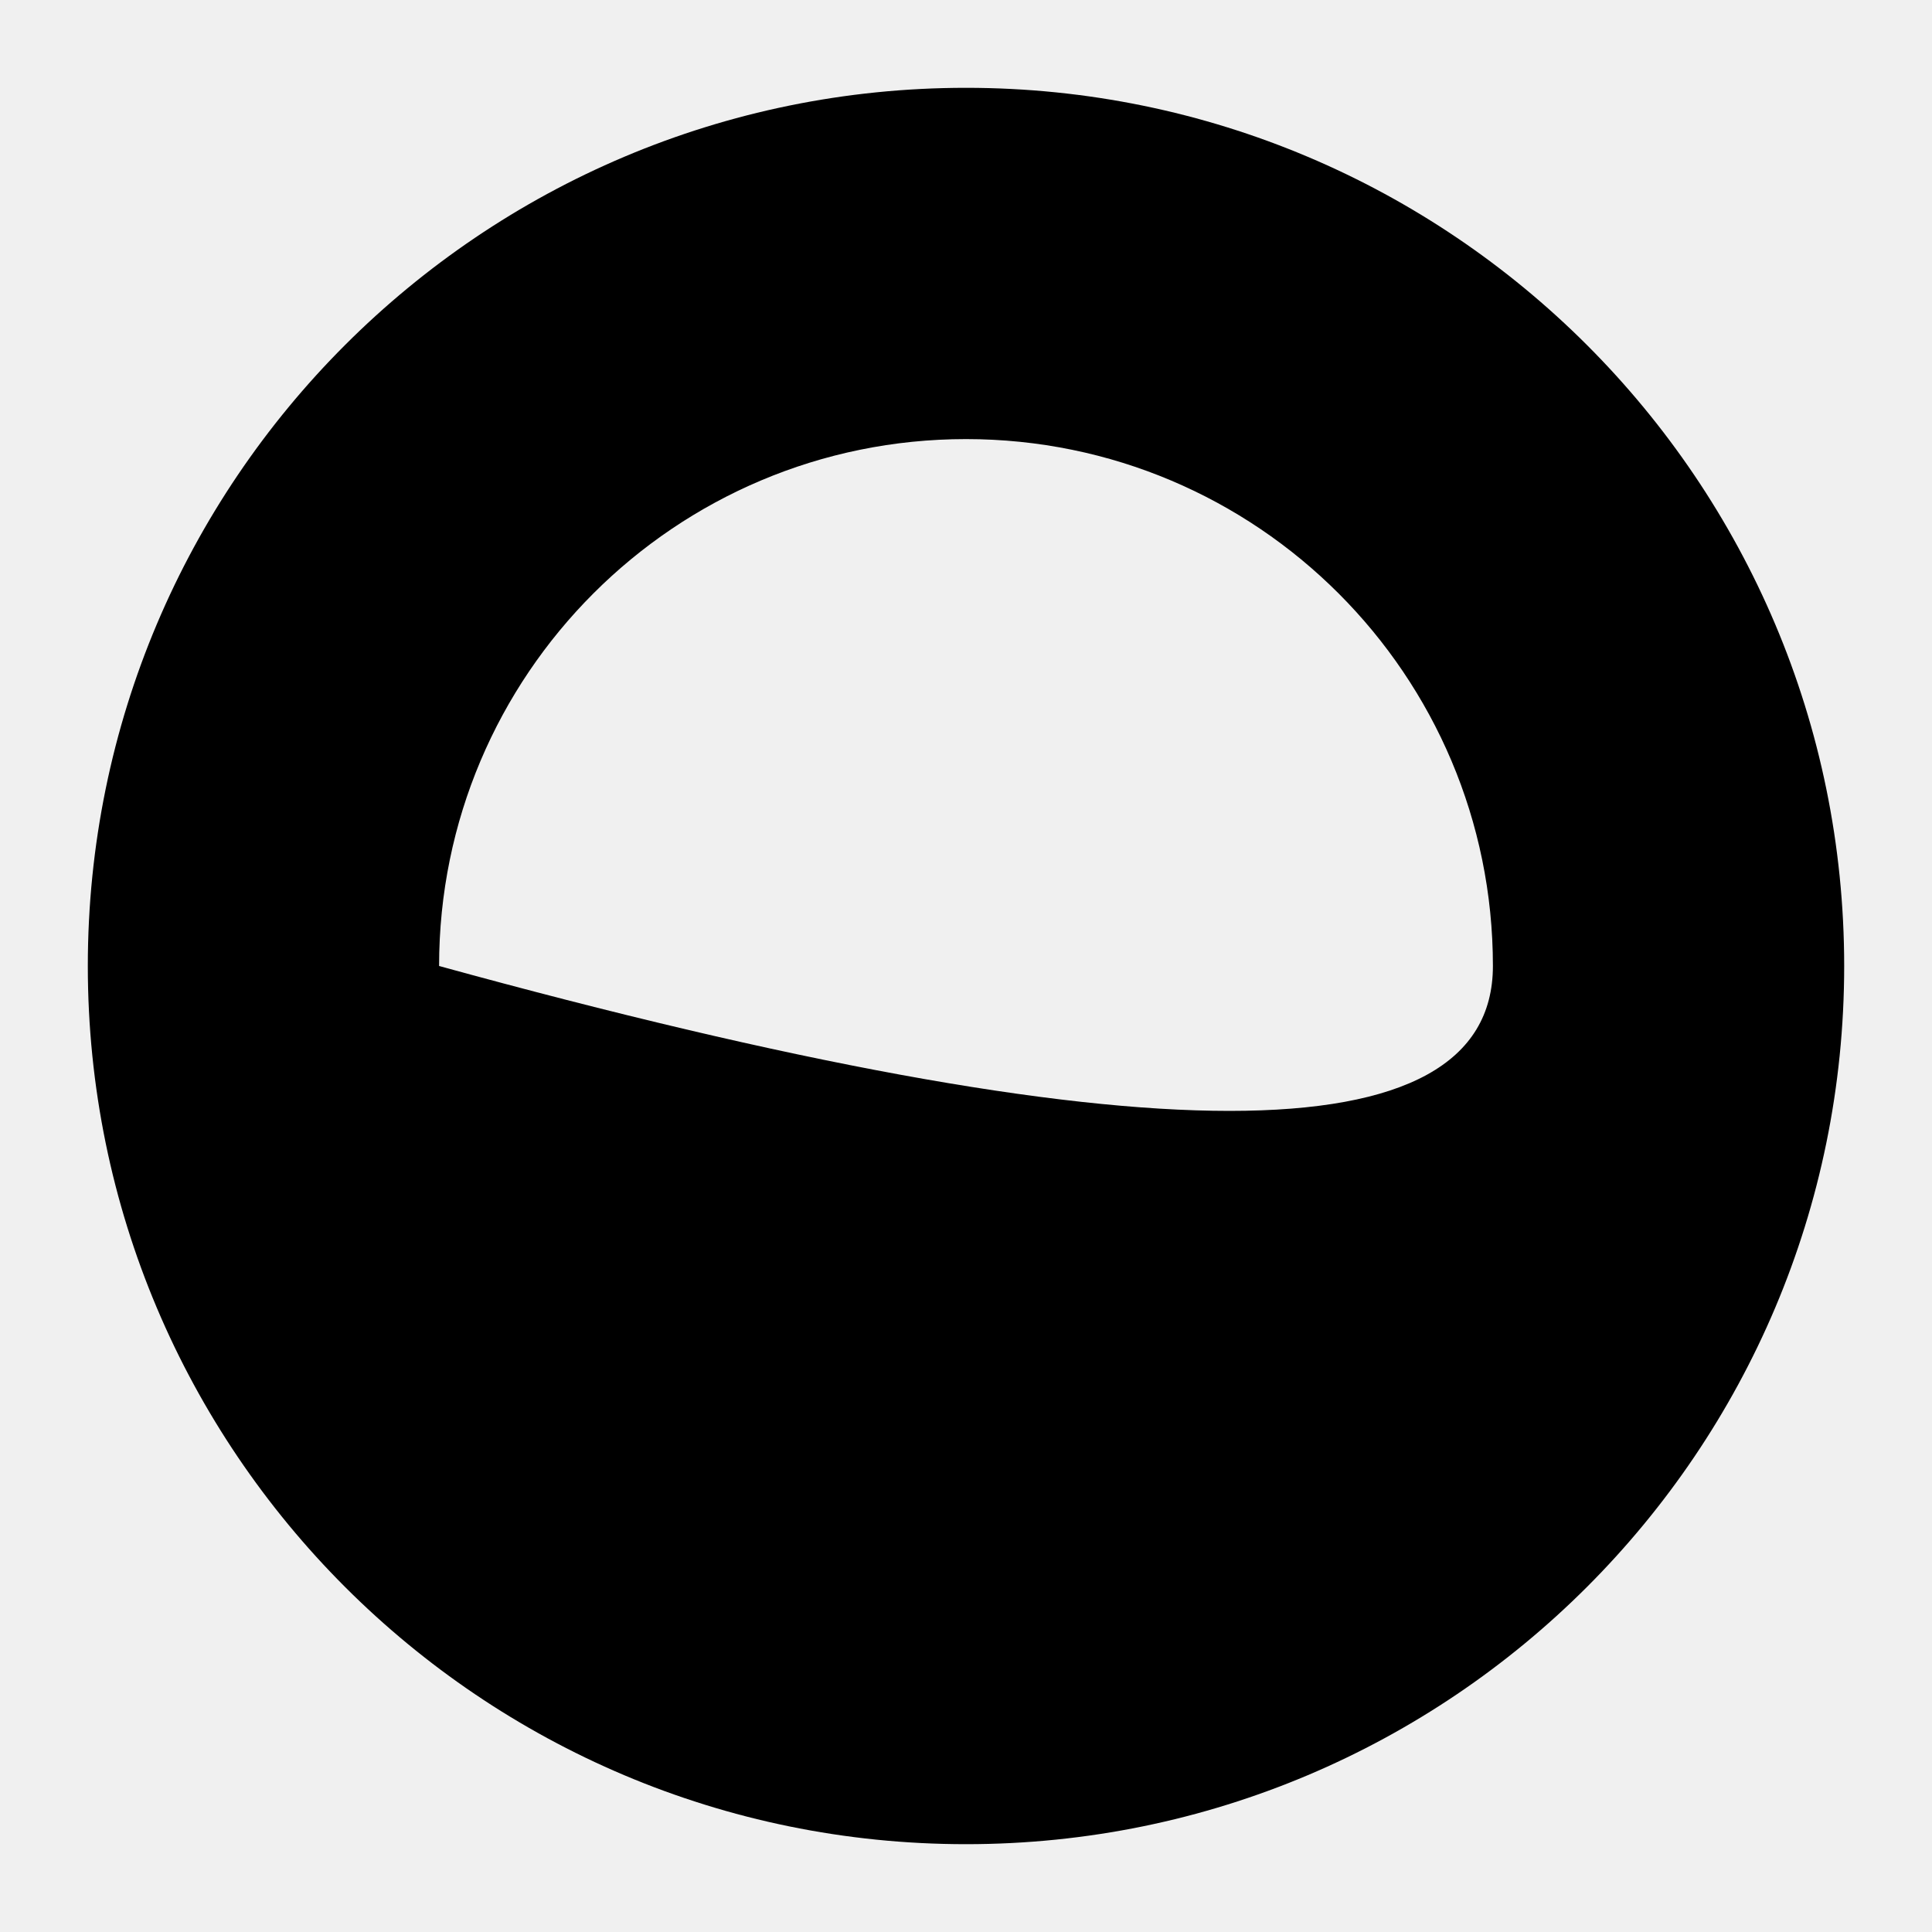
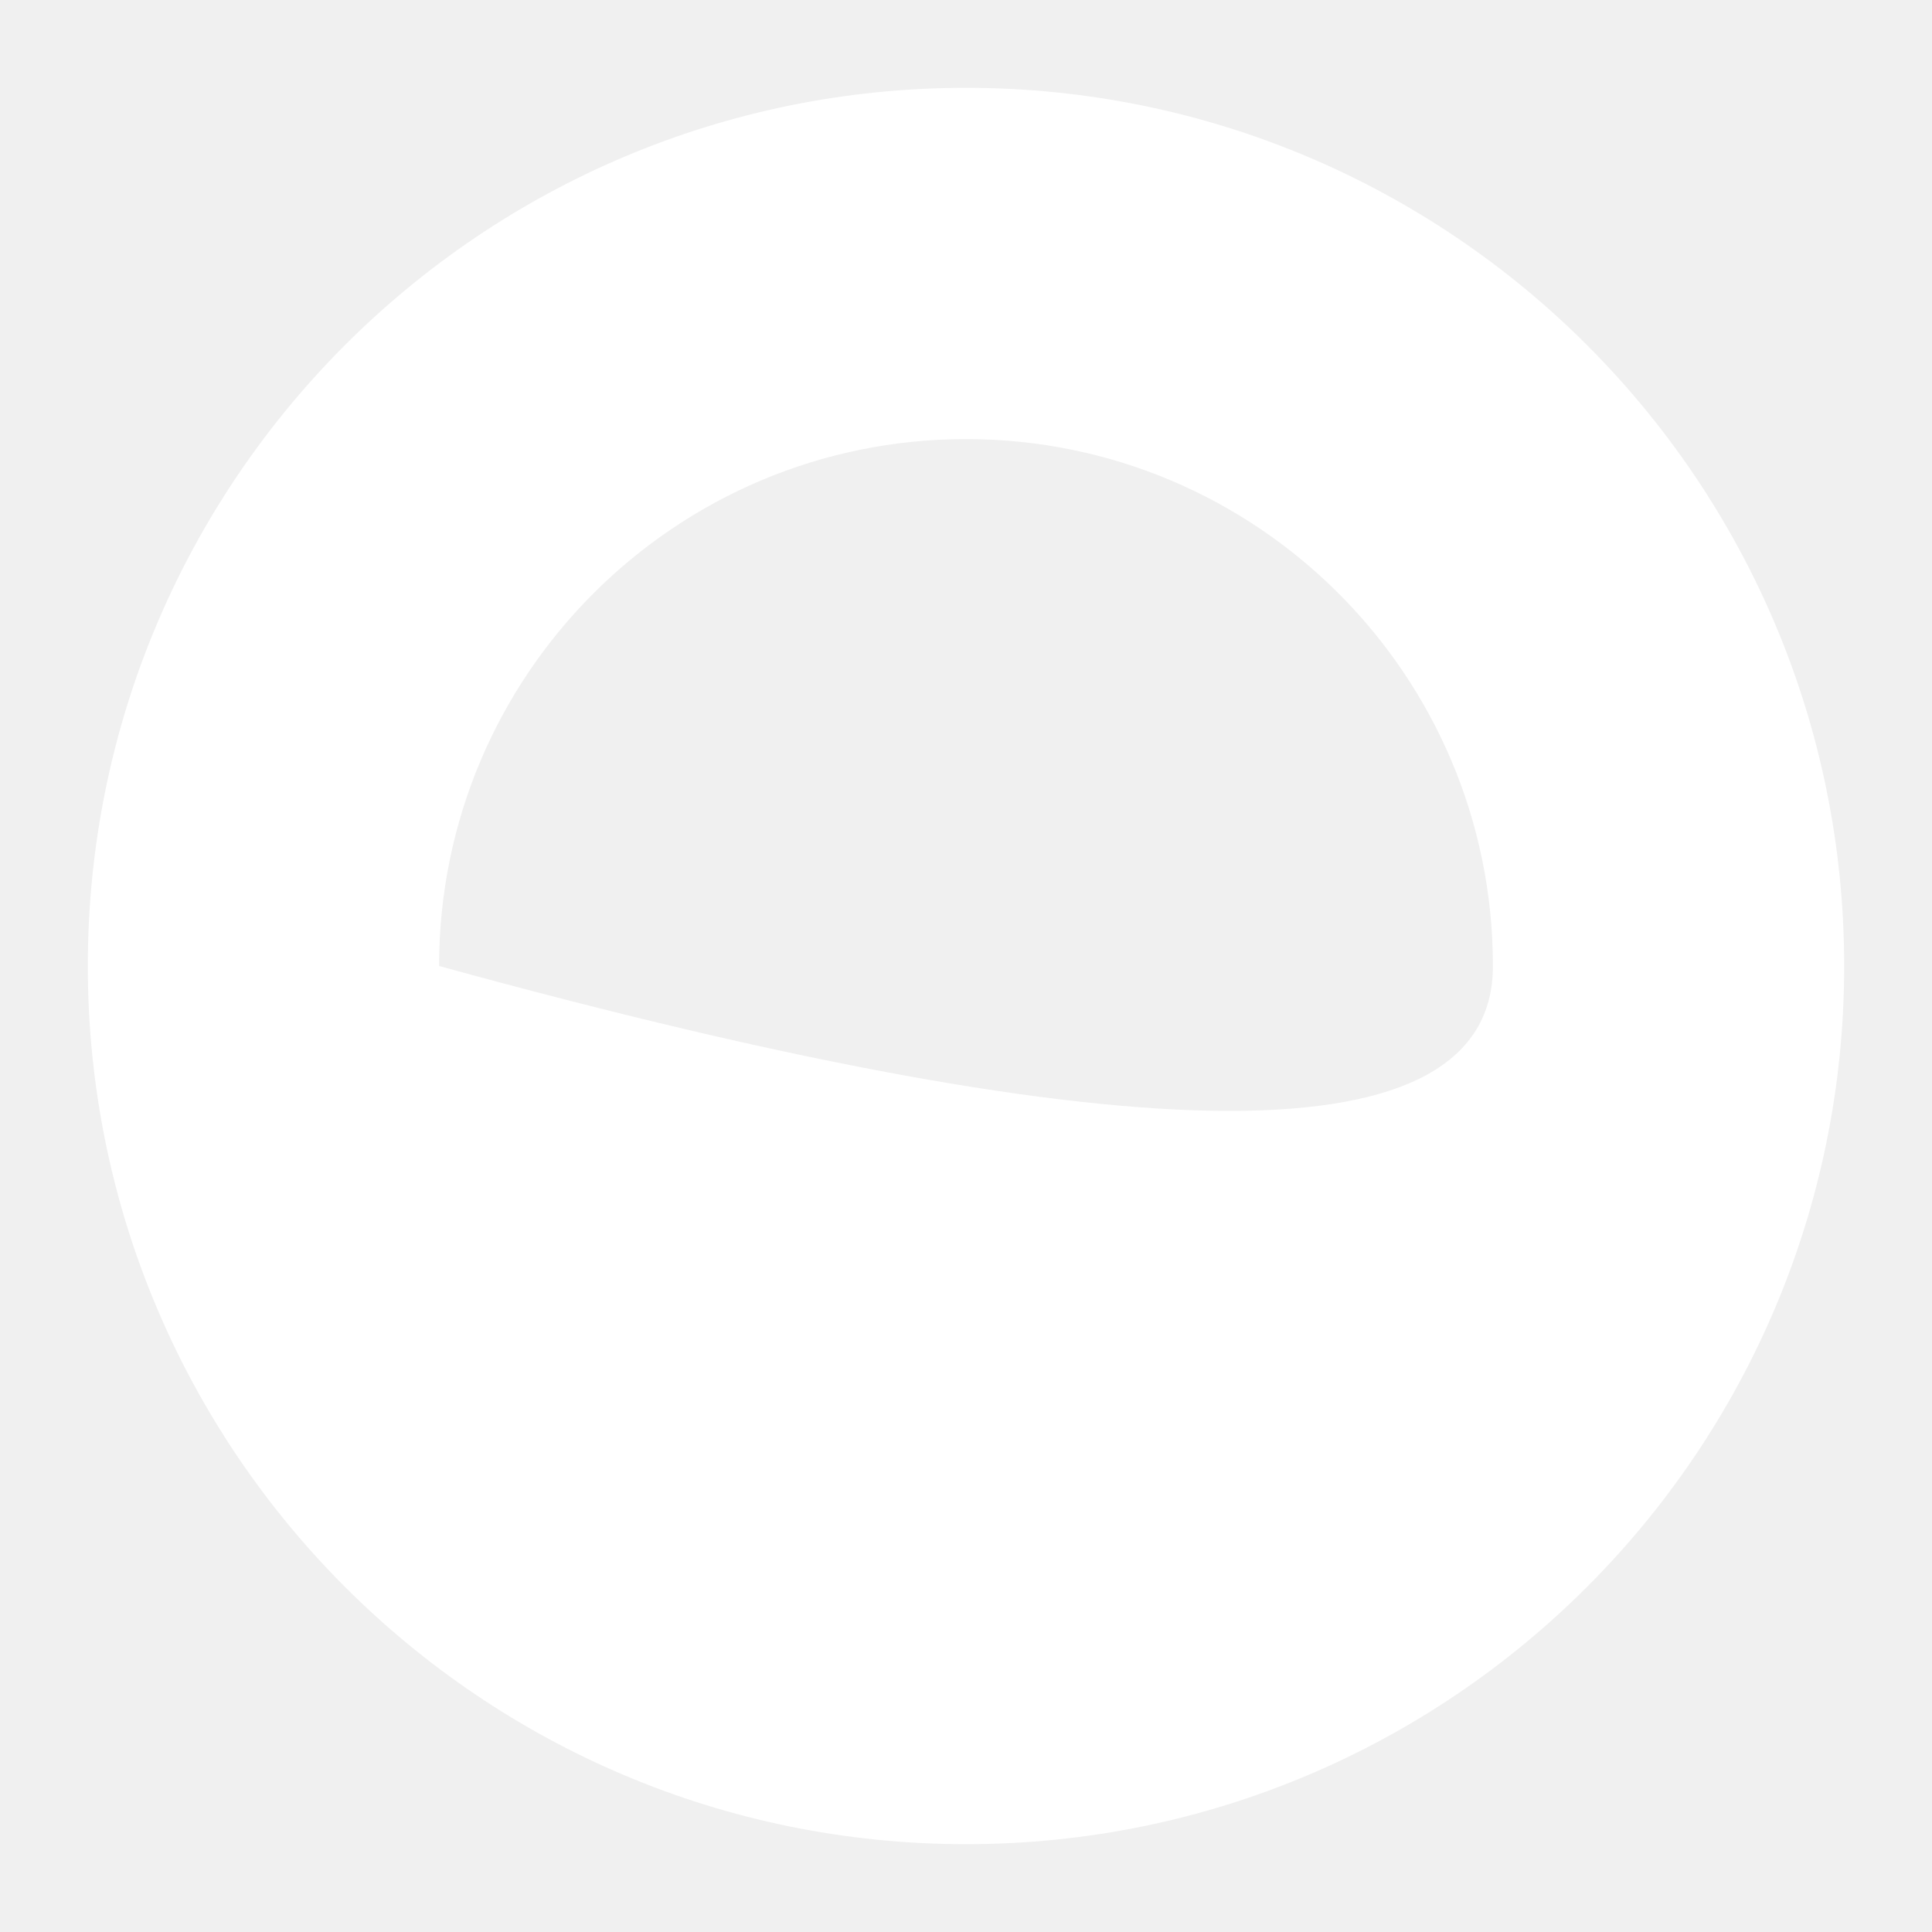
<svg xmlns="http://www.w3.org/2000/svg" width="44" height="44" viewBox="0 0 44 44">
-   <path d="M22 2a20 20 0 110 40 20 20 0 010-40zm0 8a12 12 0 00-12 12c16 4.4 24 4.4 24 0a12 12 0 00-12-12z" fill="currentColor" fill-rule="evenodd" />
+   <path d="M22 2a20 20 0 110 40 20 20 0 010-40zm0 8a12 12 0 00-12 12c16 4.4 24 4.4 24 0a12 12 0 00-12-12z" fill="#fff" fill-rule="evenodd" />
</svg>
